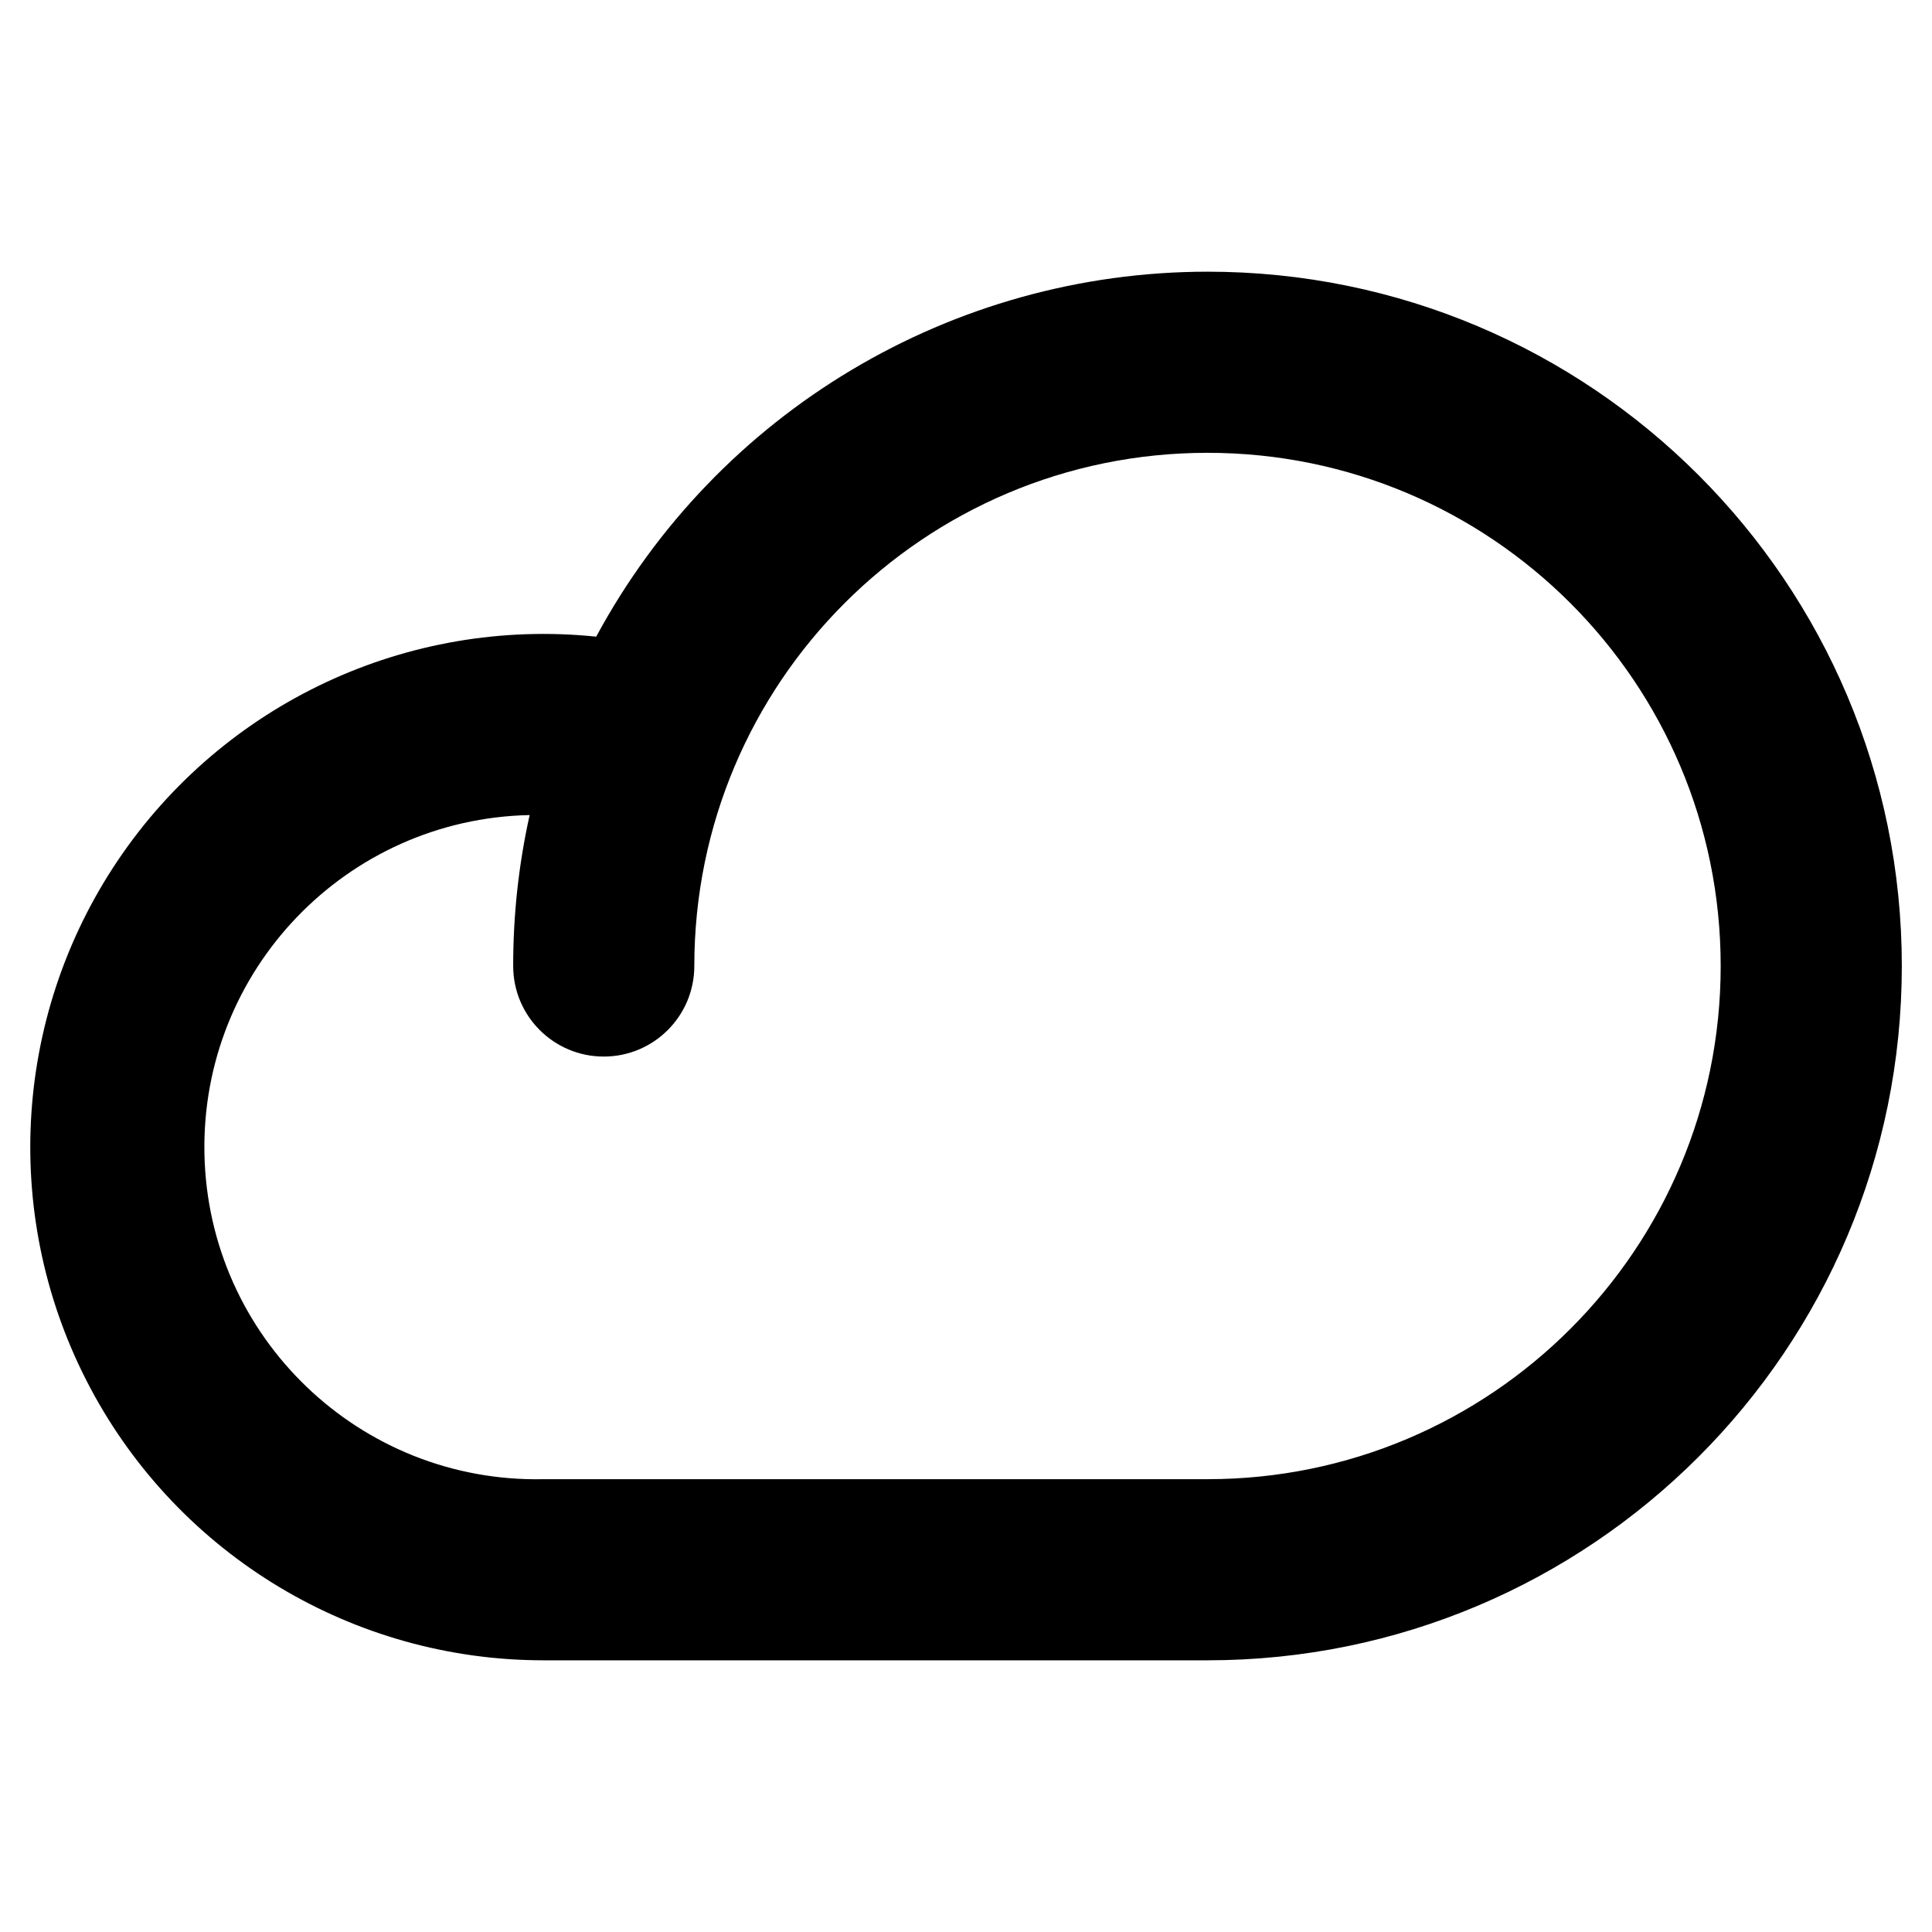
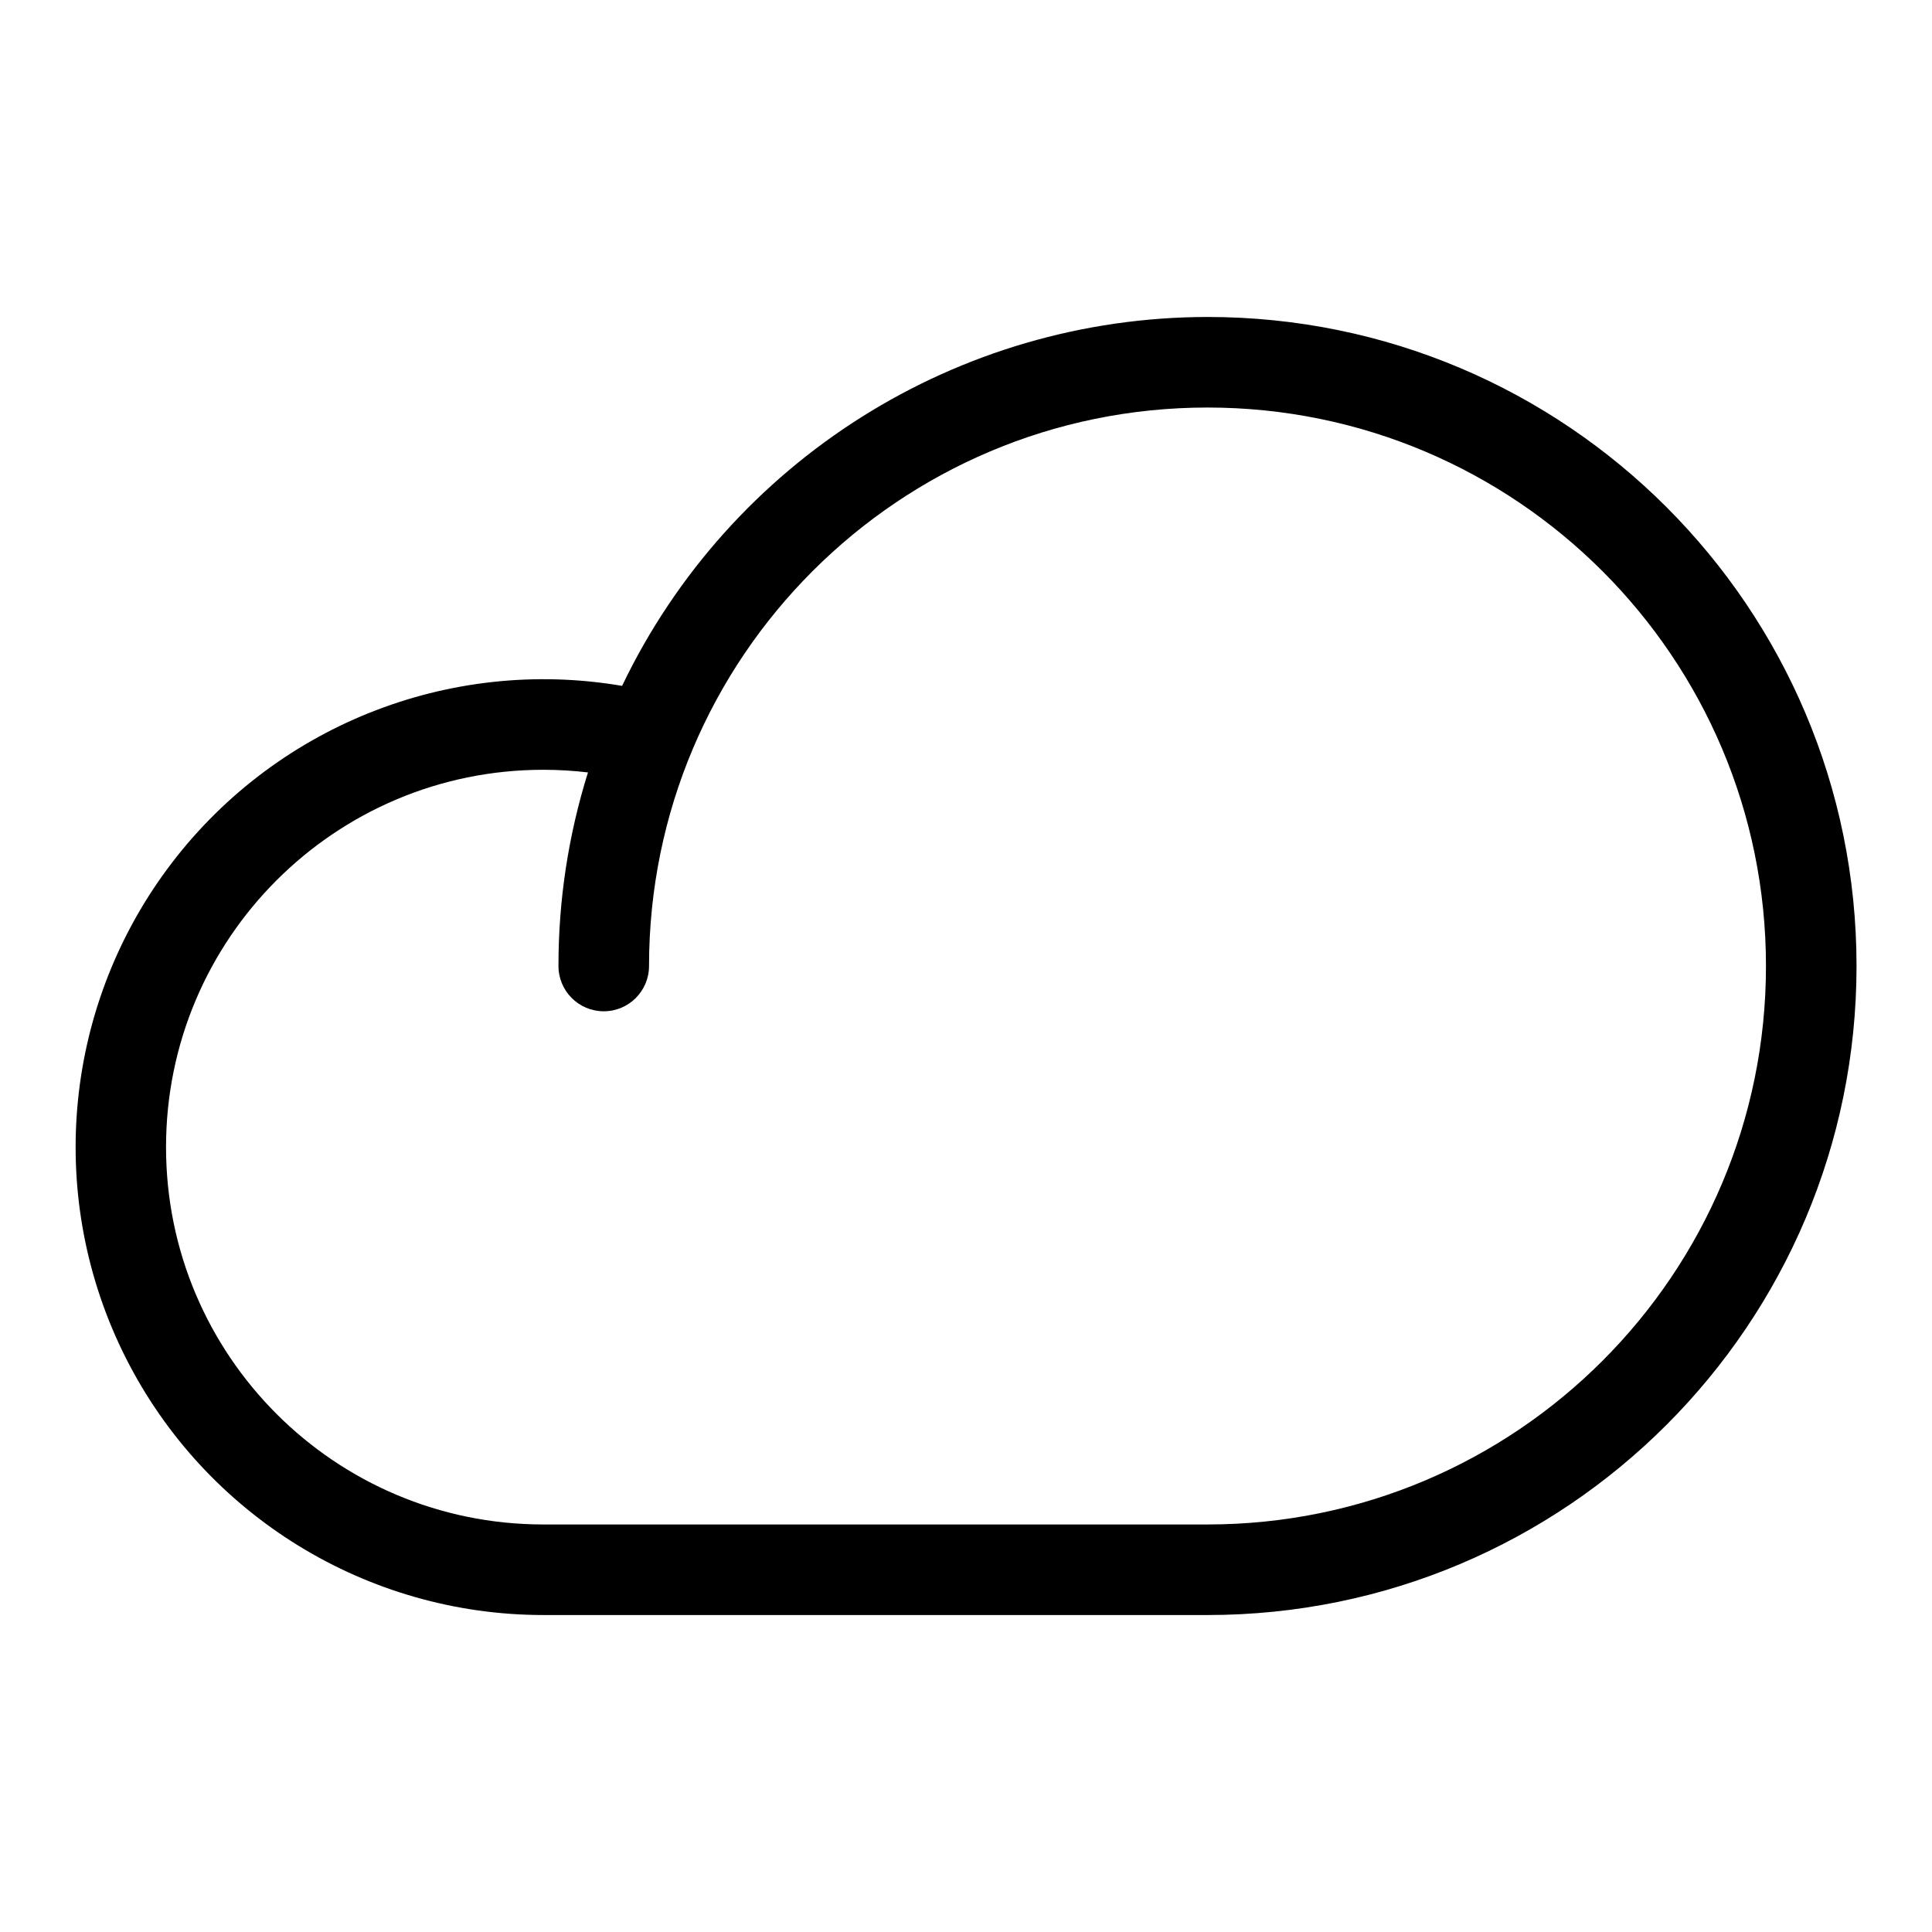
<svg xmlns="http://www.w3.org/2000/svg" height="24" width="24" viewBox="0 0 256 256" fill="currentColor">
-   <path d="M160,36A92.09,92.09,0,0,0,79,84.36,68,68,0,1,0,72,220h88a92,92,0,0,0,0-184Zm0,160H72a44,44,0,0,1-1.82-88A91.86,91.86,0,0,0,68,128a12,12,0,0,0,24,0,68,68,0,1,1,68,68Z" />
+   <path d="M160,42A86.11,86.11,0,0,0,82.43,90.88,62,62,0,1,0,72,214h88a86,86,0,0,0,0-172Zm0,160H72a50,50,0,0,1,0-100,50.67,50.67,0,0,1,5.91.35A85.61,85.61,0,0,0,74,128a6,6,0,0,0,12,0,74,74,0,1,1,74,74Z" />
</svg>
